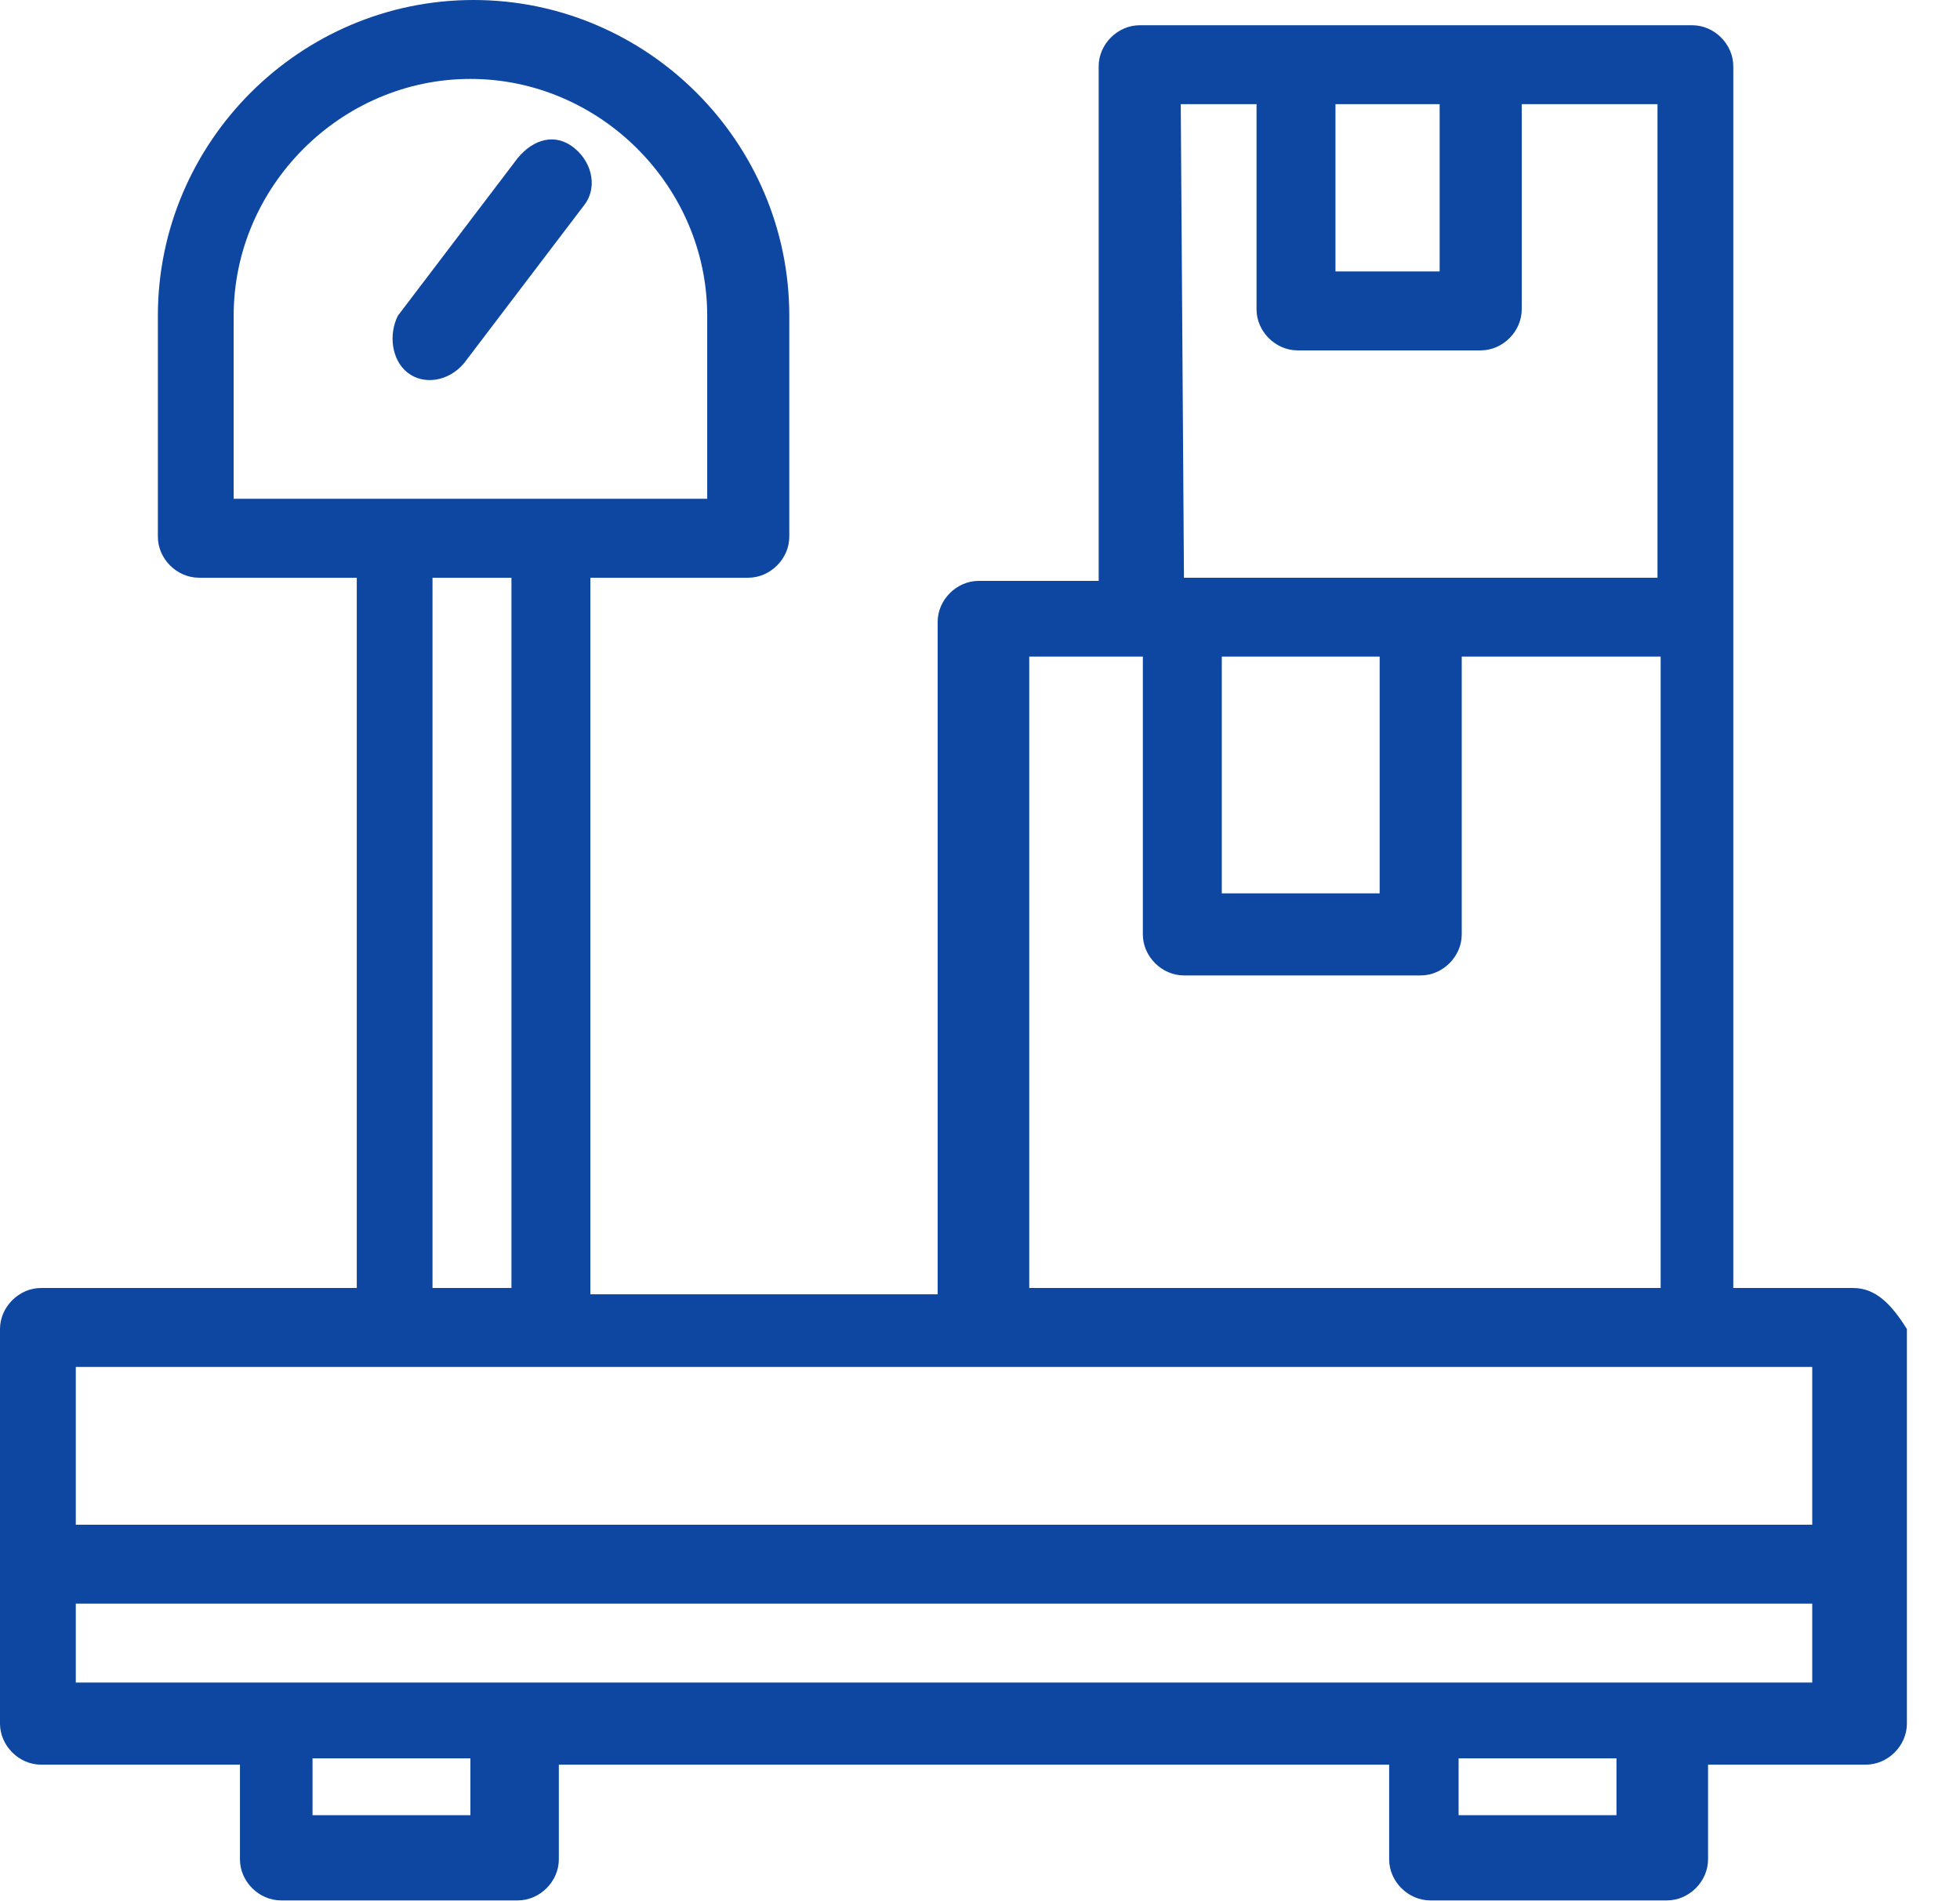
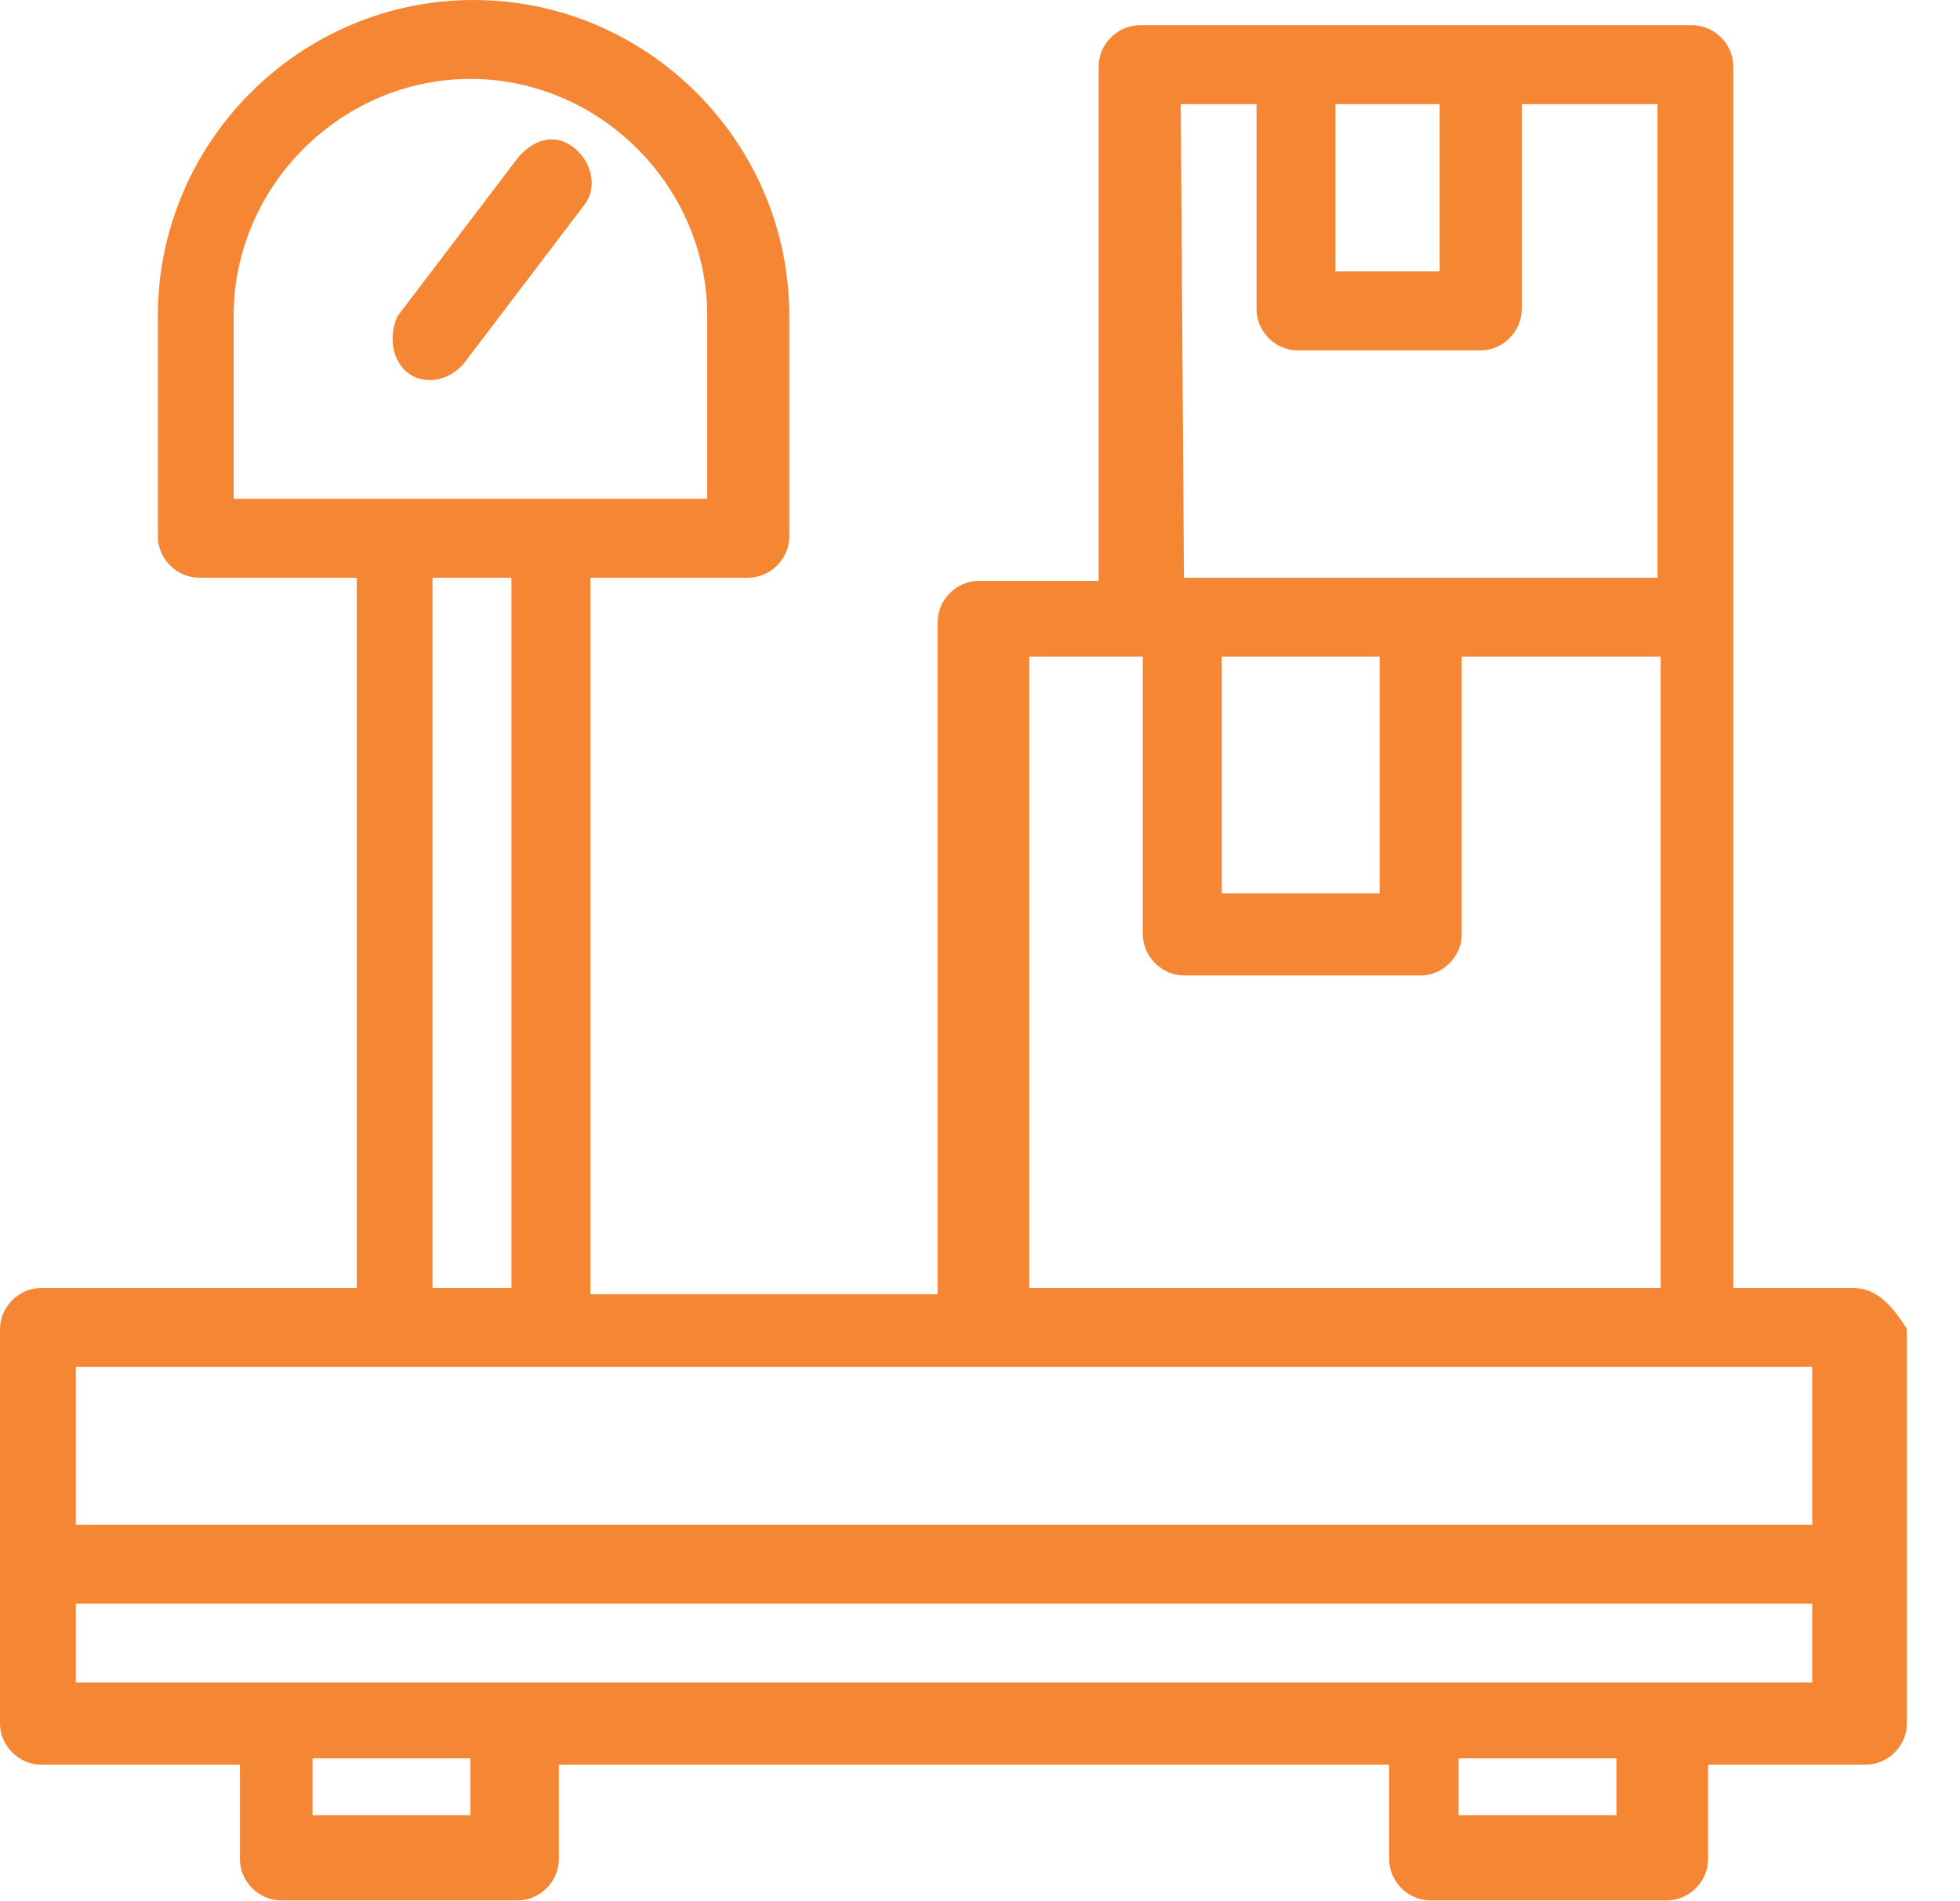
<svg xmlns="http://www.w3.org/2000/svg" width="33" height="32" viewBox="0 0 33 32" fill="none">
-   <path d="M1.276 28.332V27.003H30.512V28.332C26.738 28.332 5.475 28.332 1.276 28.332ZM27.216 30.565H24.558V29.608H27.216V30.565ZM7.92 30.565H5.262V29.608H7.92V30.565ZM1.276 23.017C4.731 23.017 26.791 23.017 30.512 23.017V25.674H1.276V23.017ZM7.282 9.728H8.611V21.688H7.282V9.728ZM3.934 5.316C3.934 3.136 5.741 1.329 7.92 1.329C10.1 1.329 11.907 3.136 11.907 5.316V8.399C8.93 8.399 6.91 8.399 3.934 8.399V5.316ZM17.223 11.056H19.242V15.734C19.242 16.106 19.561 16.425 19.934 16.425H23.92C24.292 16.425 24.611 16.106 24.611 15.734V11.056H27.96V21.688H17.329V11.056H17.223ZM20.571 11.056H23.229V15.043H20.571V11.056ZM19.88 1.754H21.156V5.209C21.156 5.581 21.475 5.9 21.847 5.9H24.93C25.302 5.9 25.621 5.581 25.621 5.209V1.754H27.907V9.728C25.09 9.728 22.698 9.728 19.934 9.728L19.88 1.754ZM24.239 1.754V4.571H22.485V1.754H24.239ZM31.203 21.688H29.183C29.183 19.561 29.183 3.349 29.183 1.116C29.183 0.744 28.864 0.425 28.492 0.425C25.09 0.425 22.326 0.425 19.189 0.425C18.817 0.425 18.498 0.744 18.498 1.116V9.781H16.478C16.106 9.781 15.787 10.1 15.787 10.472V21.794H9.94V9.728H12.598C12.97 9.728 13.289 9.409 13.289 9.037V5.316C13.289 2.392 10.897 0 7.973 0C5.05 0 2.658 2.392 2.658 5.316V9.037C2.658 9.409 2.977 9.728 3.349 9.728H6.007V21.688H0.691C0.319 21.688 0 22.007 0 22.379C0 24.665 0 26.738 0 29.023C0 29.395 0.319 29.714 0.691 29.714H4.04V31.309C4.04 31.681 4.359 32 4.731 32H8.718C9.09 32 9.409 31.681 9.409 31.309V29.714H23.389V31.309C23.389 31.681 23.708 32 24.08 32H28.066C28.439 32 28.758 31.681 28.758 31.309V29.714H31.415C31.787 29.714 32.106 29.395 32.106 29.023C32.106 26.738 32.106 24.665 32.106 22.379C31.84 21.953 31.575 21.688 31.203 21.688Z" fill="#0E47A1" />
-   <path d="M6.859 6.272C7.124 6.485 7.55 6.432 7.815 6.113L9.835 3.455C10.048 3.189 9.995 2.764 9.676 2.498C9.357 2.232 8.985 2.339 8.719 2.658L6.699 5.316C6.54 5.634 6.593 6.06 6.859 6.272Z" fill="#0E47A1" />
+   <path d="M1.276 28.332V27.003H30.512V28.332C26.738 28.332 5.475 28.332 1.276 28.332ZM27.216 30.565H24.558V29.608H27.216V30.565ZM7.92 30.565H5.262V29.608H7.92V30.565ZM1.276 23.017C4.731 23.017 26.791 23.017 30.512 23.017V25.674H1.276V23.017ZM7.282 9.728H8.611V21.688H7.282V9.728ZM3.934 5.316C3.934 3.136 5.741 1.329 7.92 1.329C10.1 1.329 11.907 3.136 11.907 5.316V8.399C8.93 8.399 6.91 8.399 3.934 8.399V5.316ZM17.223 11.056H19.242V15.734C19.242 16.106 19.561 16.425 19.934 16.425H23.92C24.292 16.425 24.611 16.106 24.611 15.734V11.056H27.96V21.688H17.329V11.056H17.223ZM20.571 11.056H23.229V15.043H20.571V11.056ZM19.88 1.754H21.156V5.209C21.156 5.581 21.475 5.9 21.847 5.9H24.93C25.302 5.9 25.621 5.581 25.621 5.209V1.754H27.907V9.728C25.09 9.728 22.698 9.728 19.934 9.728L19.88 1.754ZM24.239 1.754V4.571H22.485V1.754H24.239ZM31.203 21.688H29.183C29.183 19.561 29.183 3.349 29.183 1.116C29.183 0.744 28.864 0.425 28.492 0.425C25.09 0.425 22.326 0.425 19.189 0.425C18.817 0.425 18.498 0.744 18.498 1.116V9.781H16.478C16.106 9.781 15.787 10.1 15.787 10.472V21.794H9.94V9.728H12.598C12.97 9.728 13.289 9.409 13.289 9.037V5.316C13.289 2.392 10.897 0 7.973 0C5.05 0 2.658 2.392 2.658 5.316V9.037C2.658 9.409 2.977 9.728 3.349 9.728H6.007V21.688H0.691C0.319 21.688 0 22.007 0 22.379C0 24.665 0 26.738 0 29.023C0 29.395 0.319 29.714 0.691 29.714H4.04V31.309C4.04 31.681 4.359 32 4.731 32H8.718C9.09 32 9.409 31.681 9.409 31.309V29.714H23.389V31.309C23.389 31.681 23.708 32 24.08 32H28.066C28.439 32 28.758 31.681 28.758 31.309V29.714H31.415C31.787 29.714 32.106 29.395 32.106 29.023C32.106 26.738 32.106 24.665 32.106 22.379C31.84 21.953 31.575 21.688 31.203 21.688Z" fill="#F58634" />
+   <path d="M6.859 6.272C7.124 6.485 7.55 6.432 7.815 6.113L9.835 3.455C10.048 3.189 9.995 2.764 9.676 2.498C9.357 2.232 8.985 2.339 8.719 2.658L6.699 5.316C6.54 5.634 6.593 6.06 6.859 6.272Z" fill="#F58634" />
</svg>
